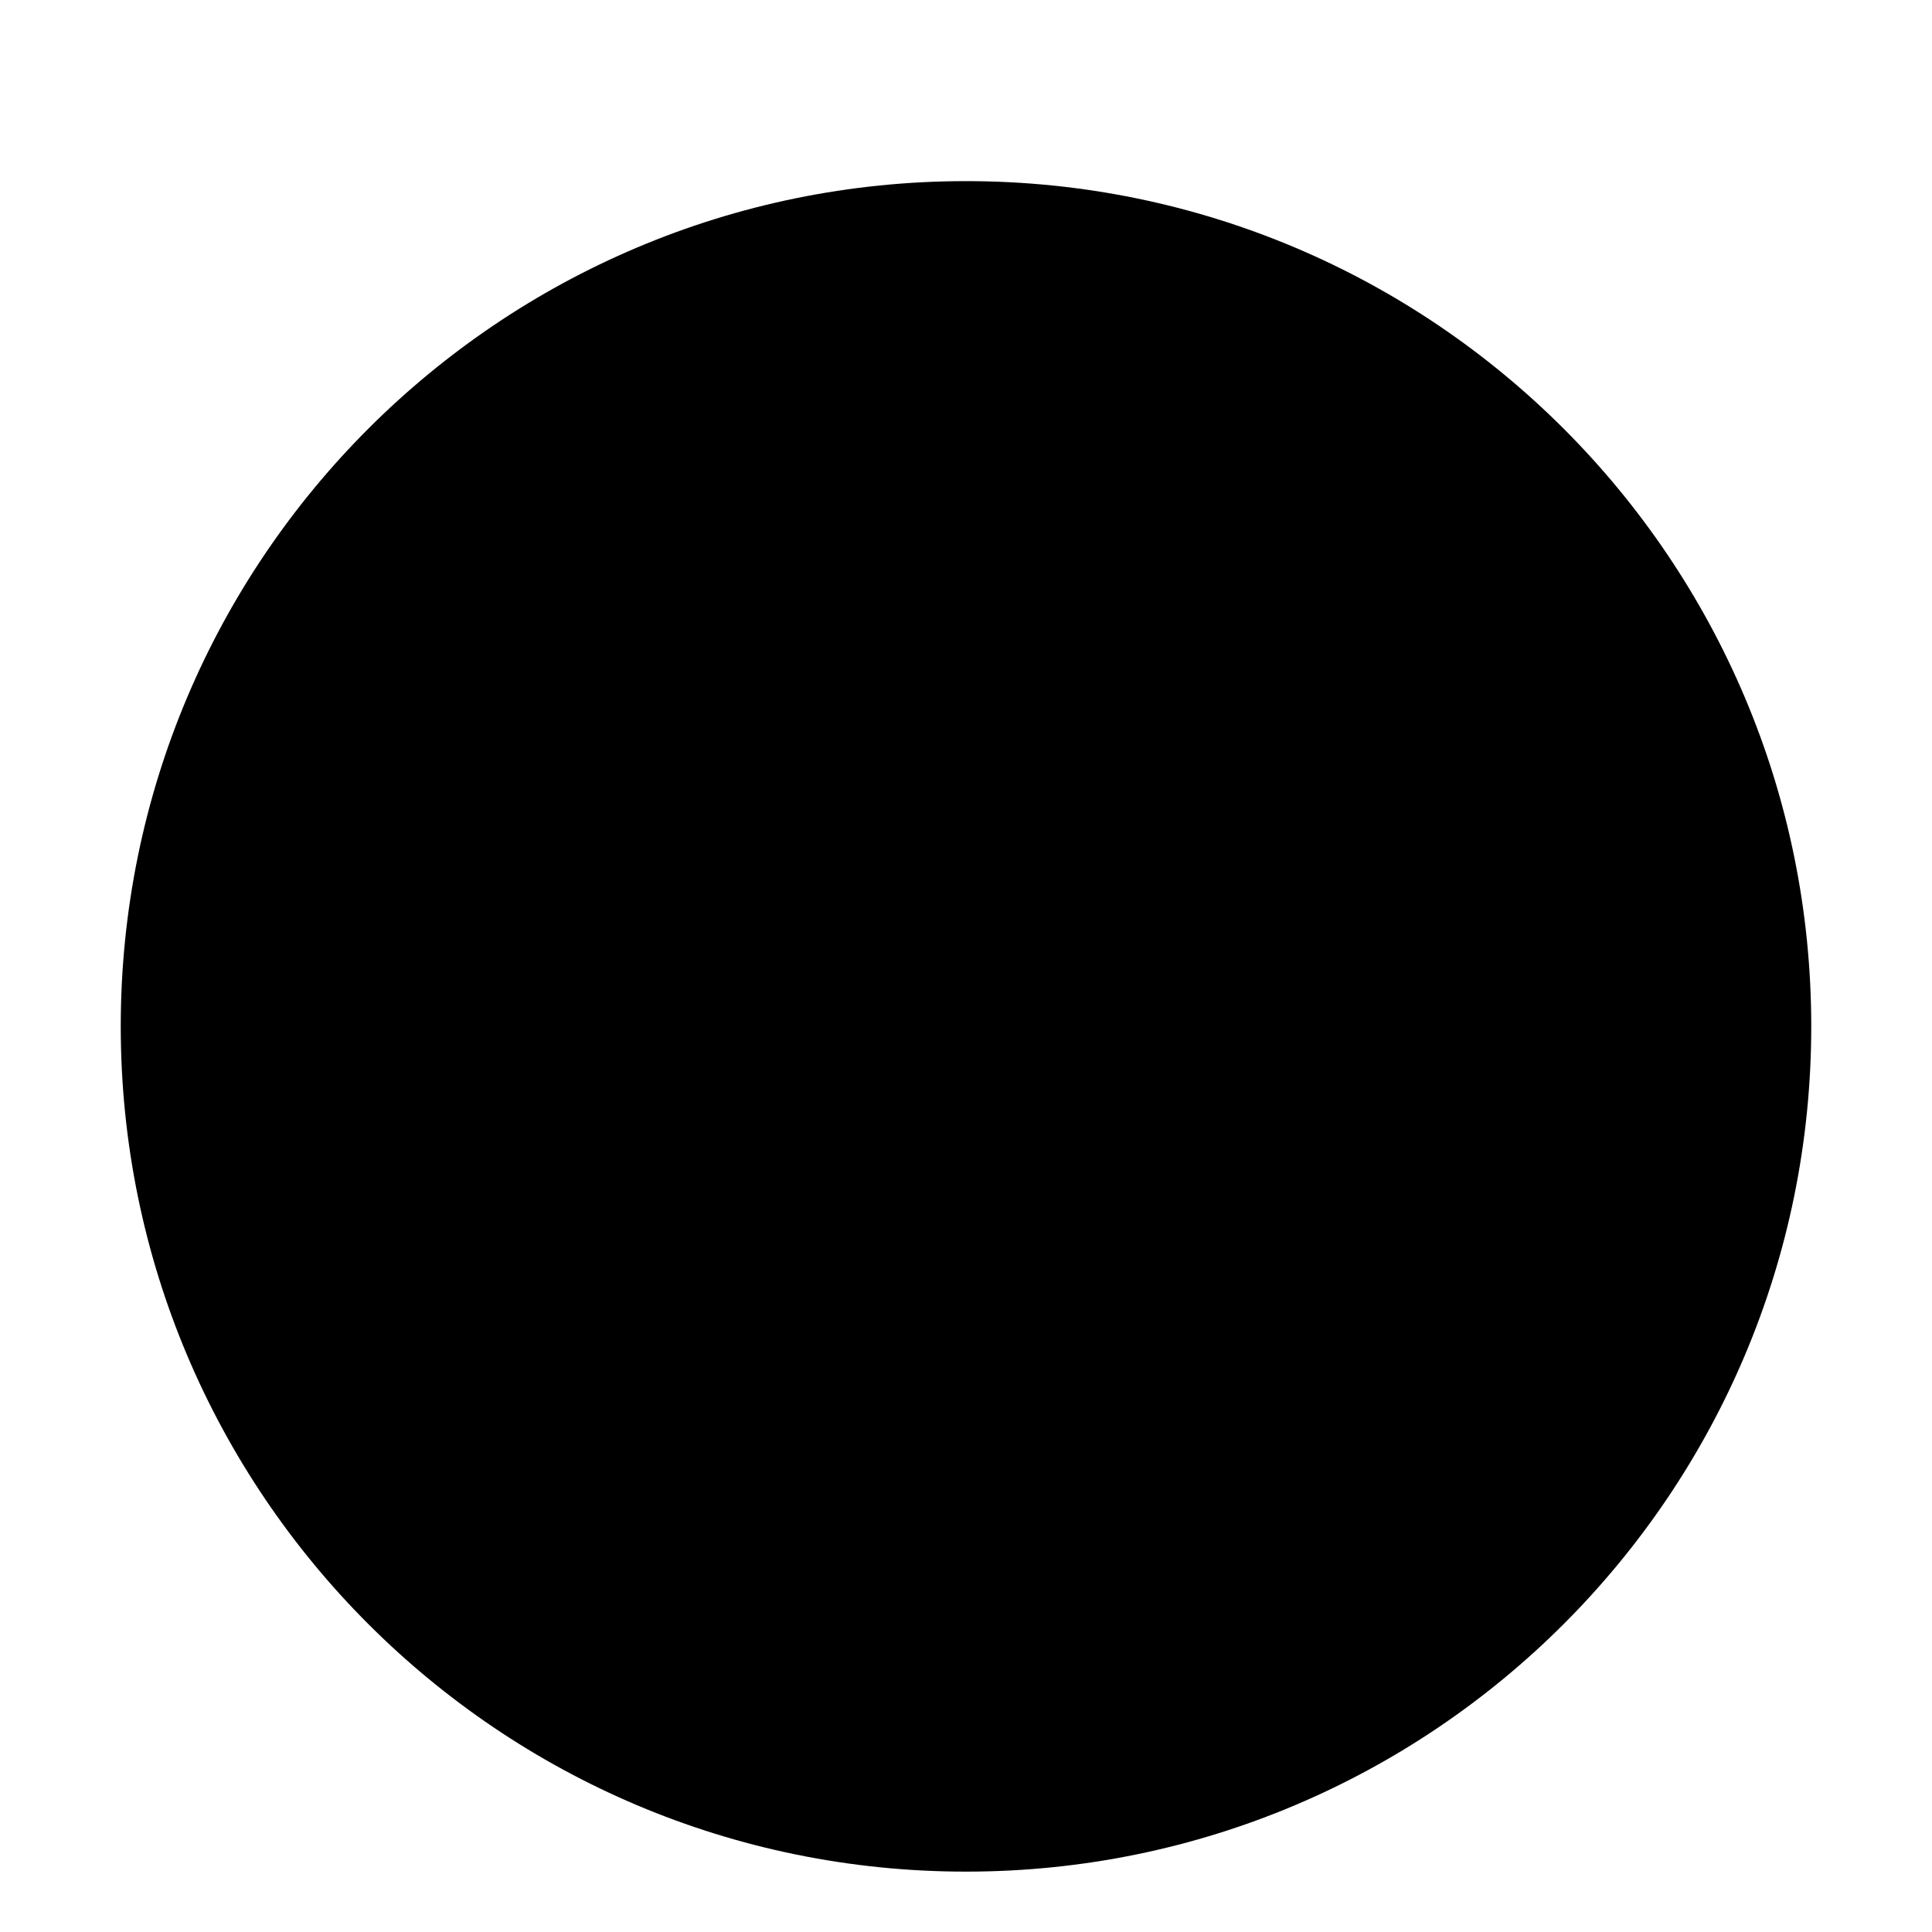
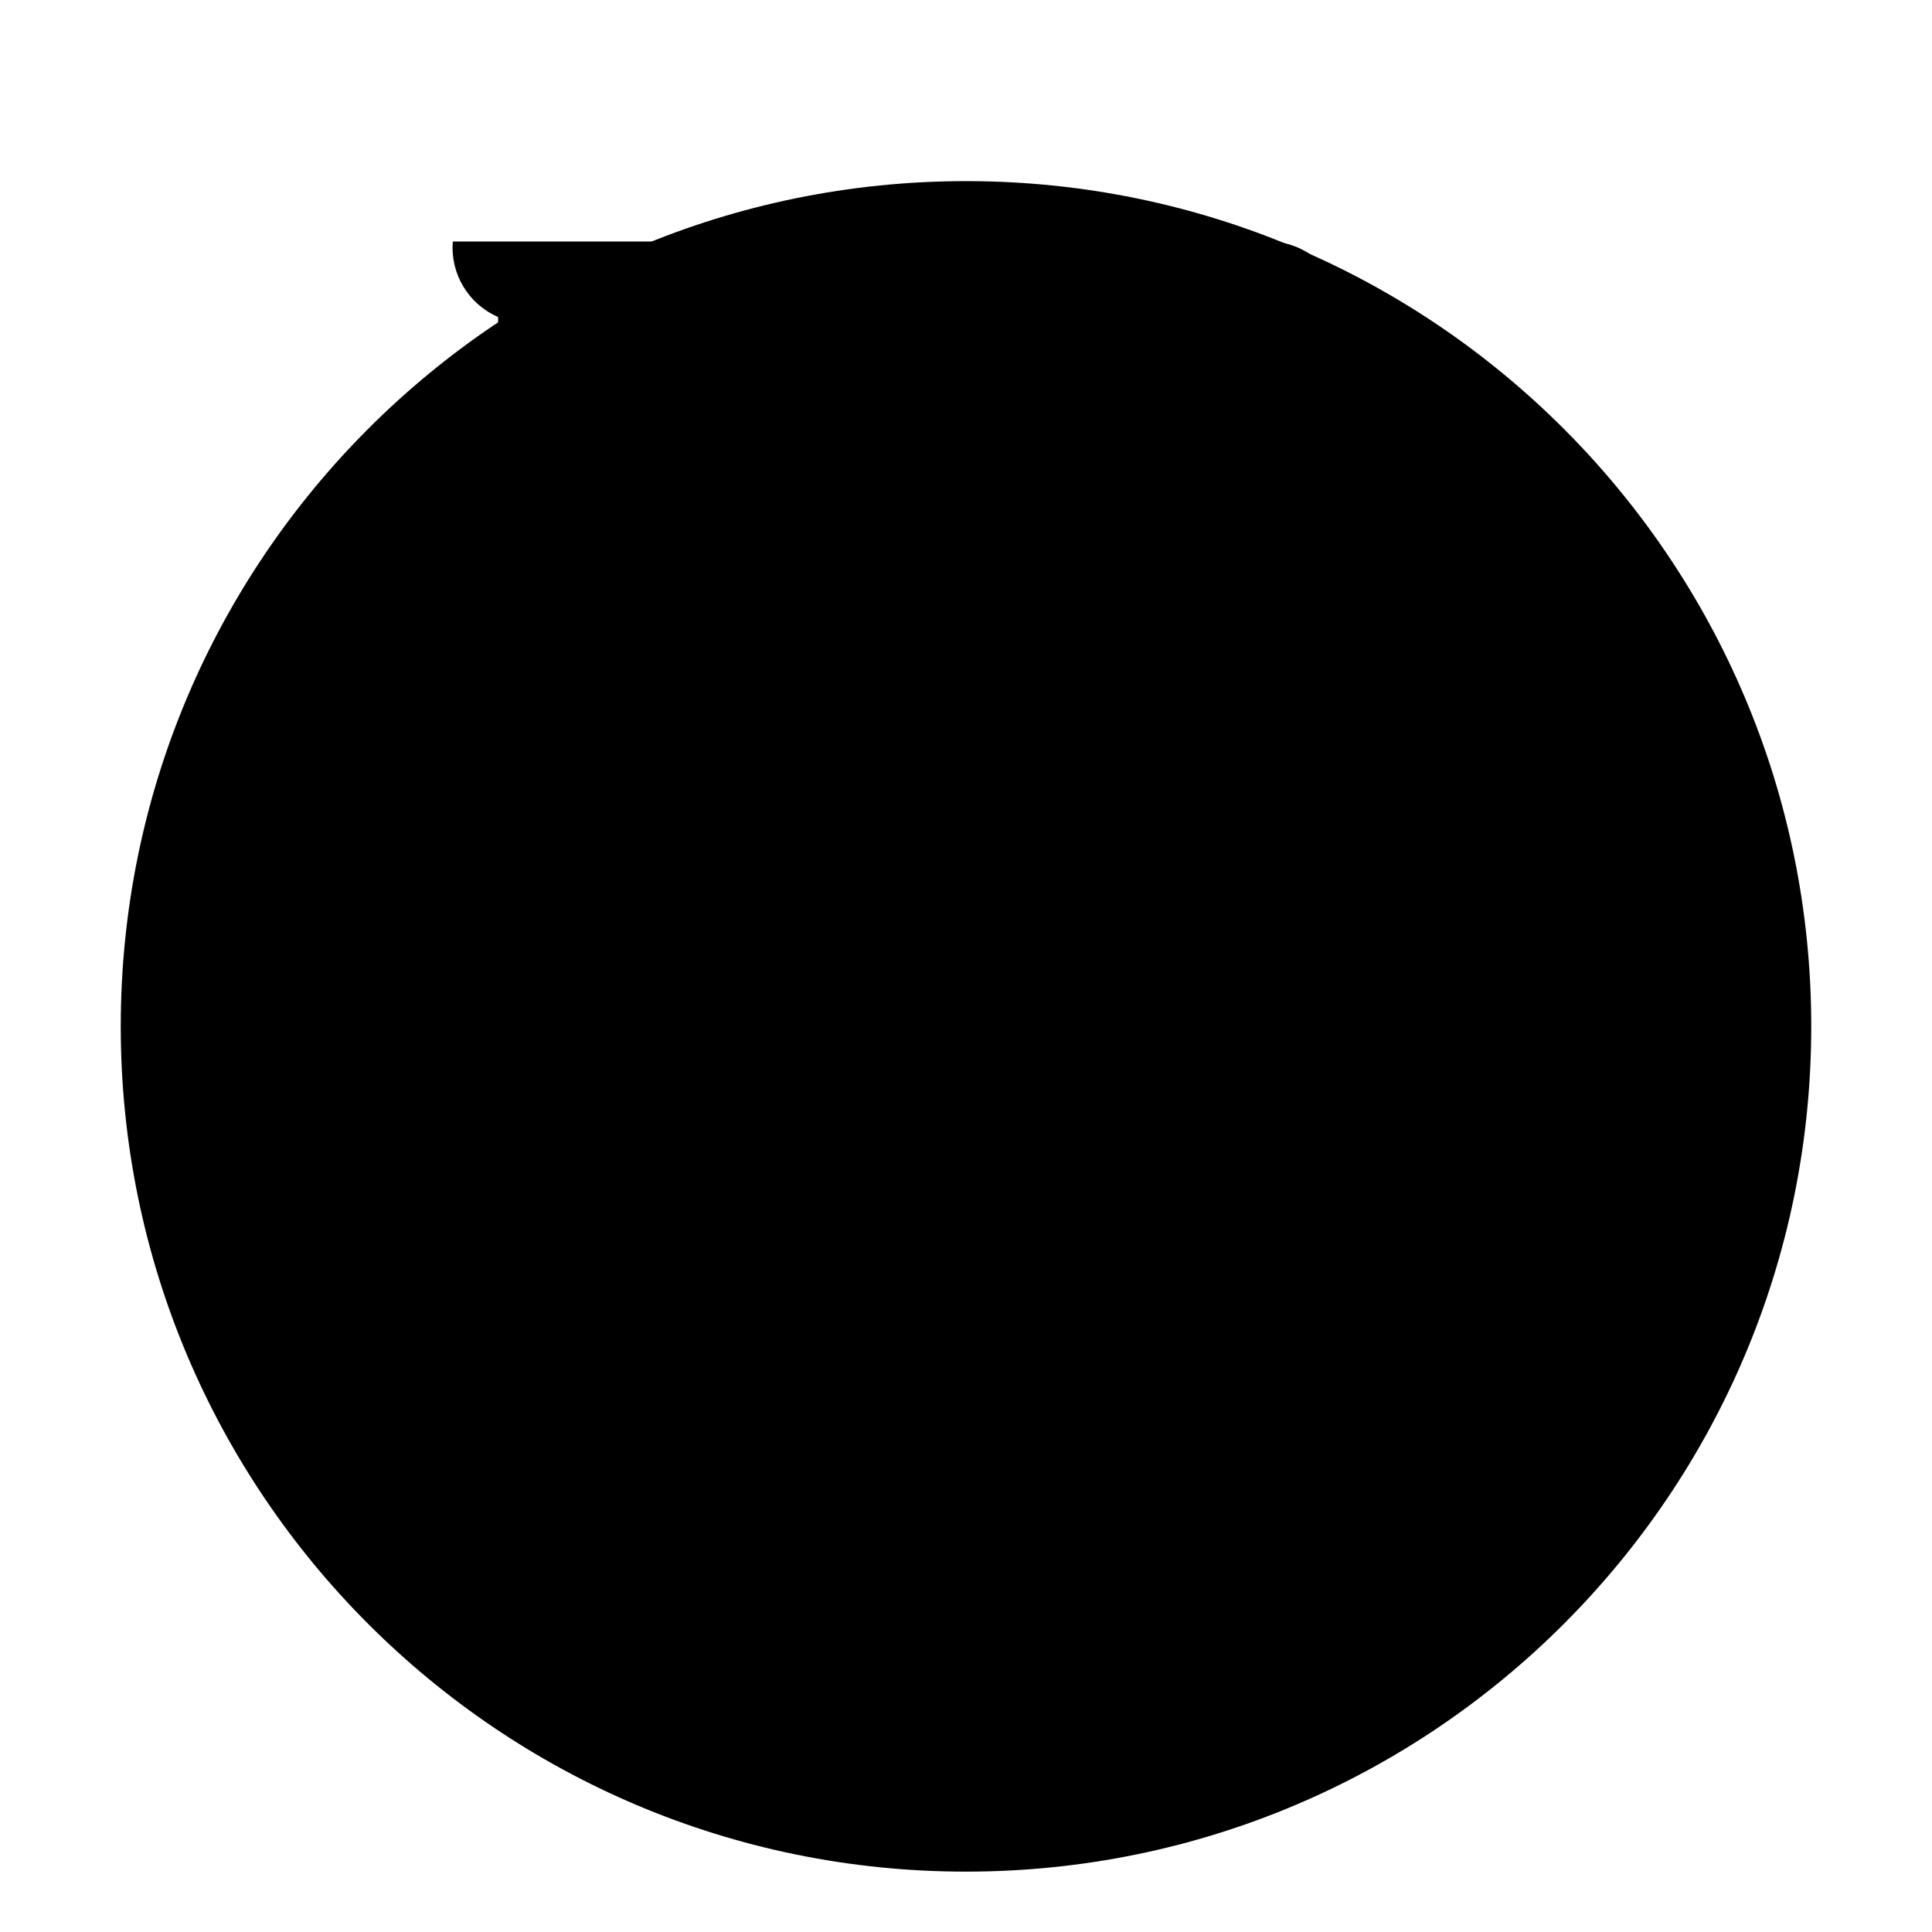
<svg xmlns="http://www.w3.org/2000/svg" viewBox="0 0 64 64" aria-hidden="true" focusable="false">
  <circle class="il-bg" cx="32" cy="34" r="28" />
-   <path class="il-paper il-stroke" d="M18 10h28v44l-4-3-4 3-4-3-4 3-4-3-4 3-4-3z" />
-   <path class="il-line" d="M24 20h16M24 28h16M24 36h10" />
-   <path class="il-line-accent" d="M36 44h6" />
+   <ellipse class="il-ground" cx="30" cy="54" rx="17" ry="3.2" />
+   <path class="il-paper il-stroke" d="M15 8h27a2.5 2.5 0 0 1 2.5 2.5v43l-4-3-4 3-4-3-4 3-4-3-4 3-4-3V10.5A2.5 2.5 0 0 1 15 8z" />
+   <path class="il-shade" d="M38 8h4a2.5 2.5 0 0 1 2.5 2.5v43l-4-3-2.5 1.9z" />
+   <path class="il-detail" d="M20 17h19M20 24h19M20 31h12" />
+   <path class="il-line-accent" d="M30 38.5h9" />
+   <circle class="il-momo il-stroke" cx="47" cy="43" r="9.5" />
+   <path class="il-detail" d="M47 37.5V43l3.6 2.6" />
</svg>
